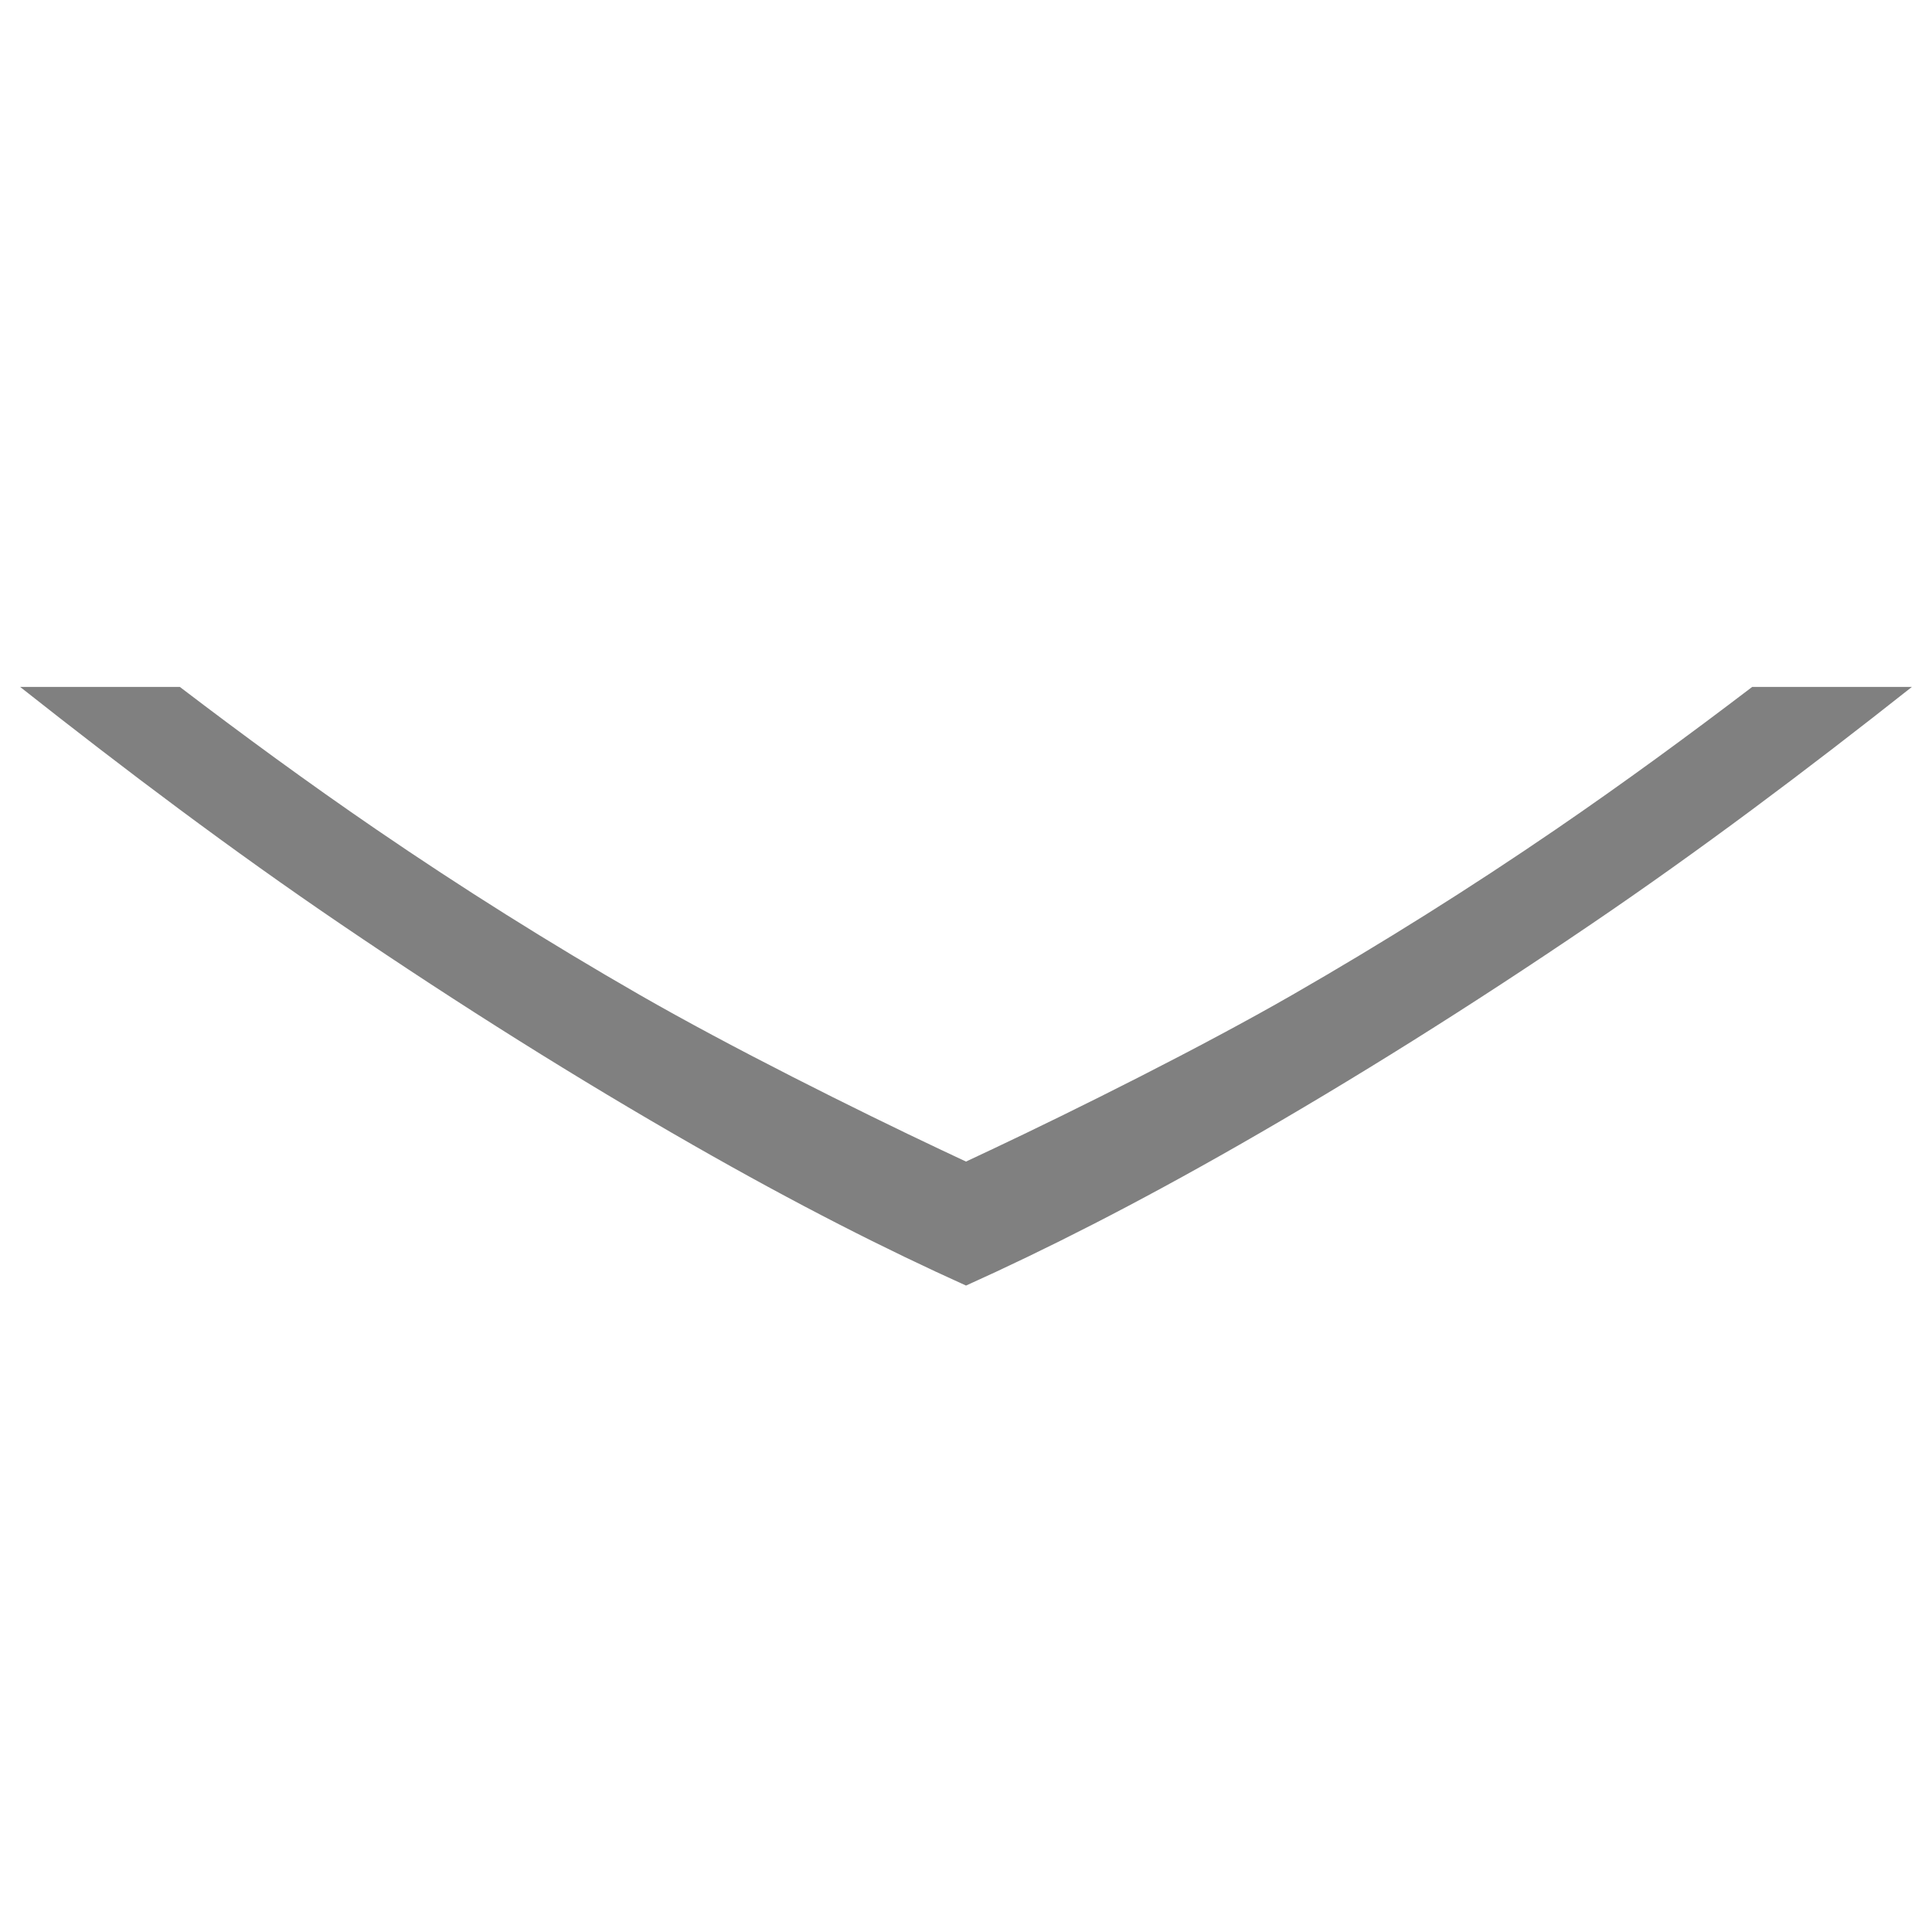
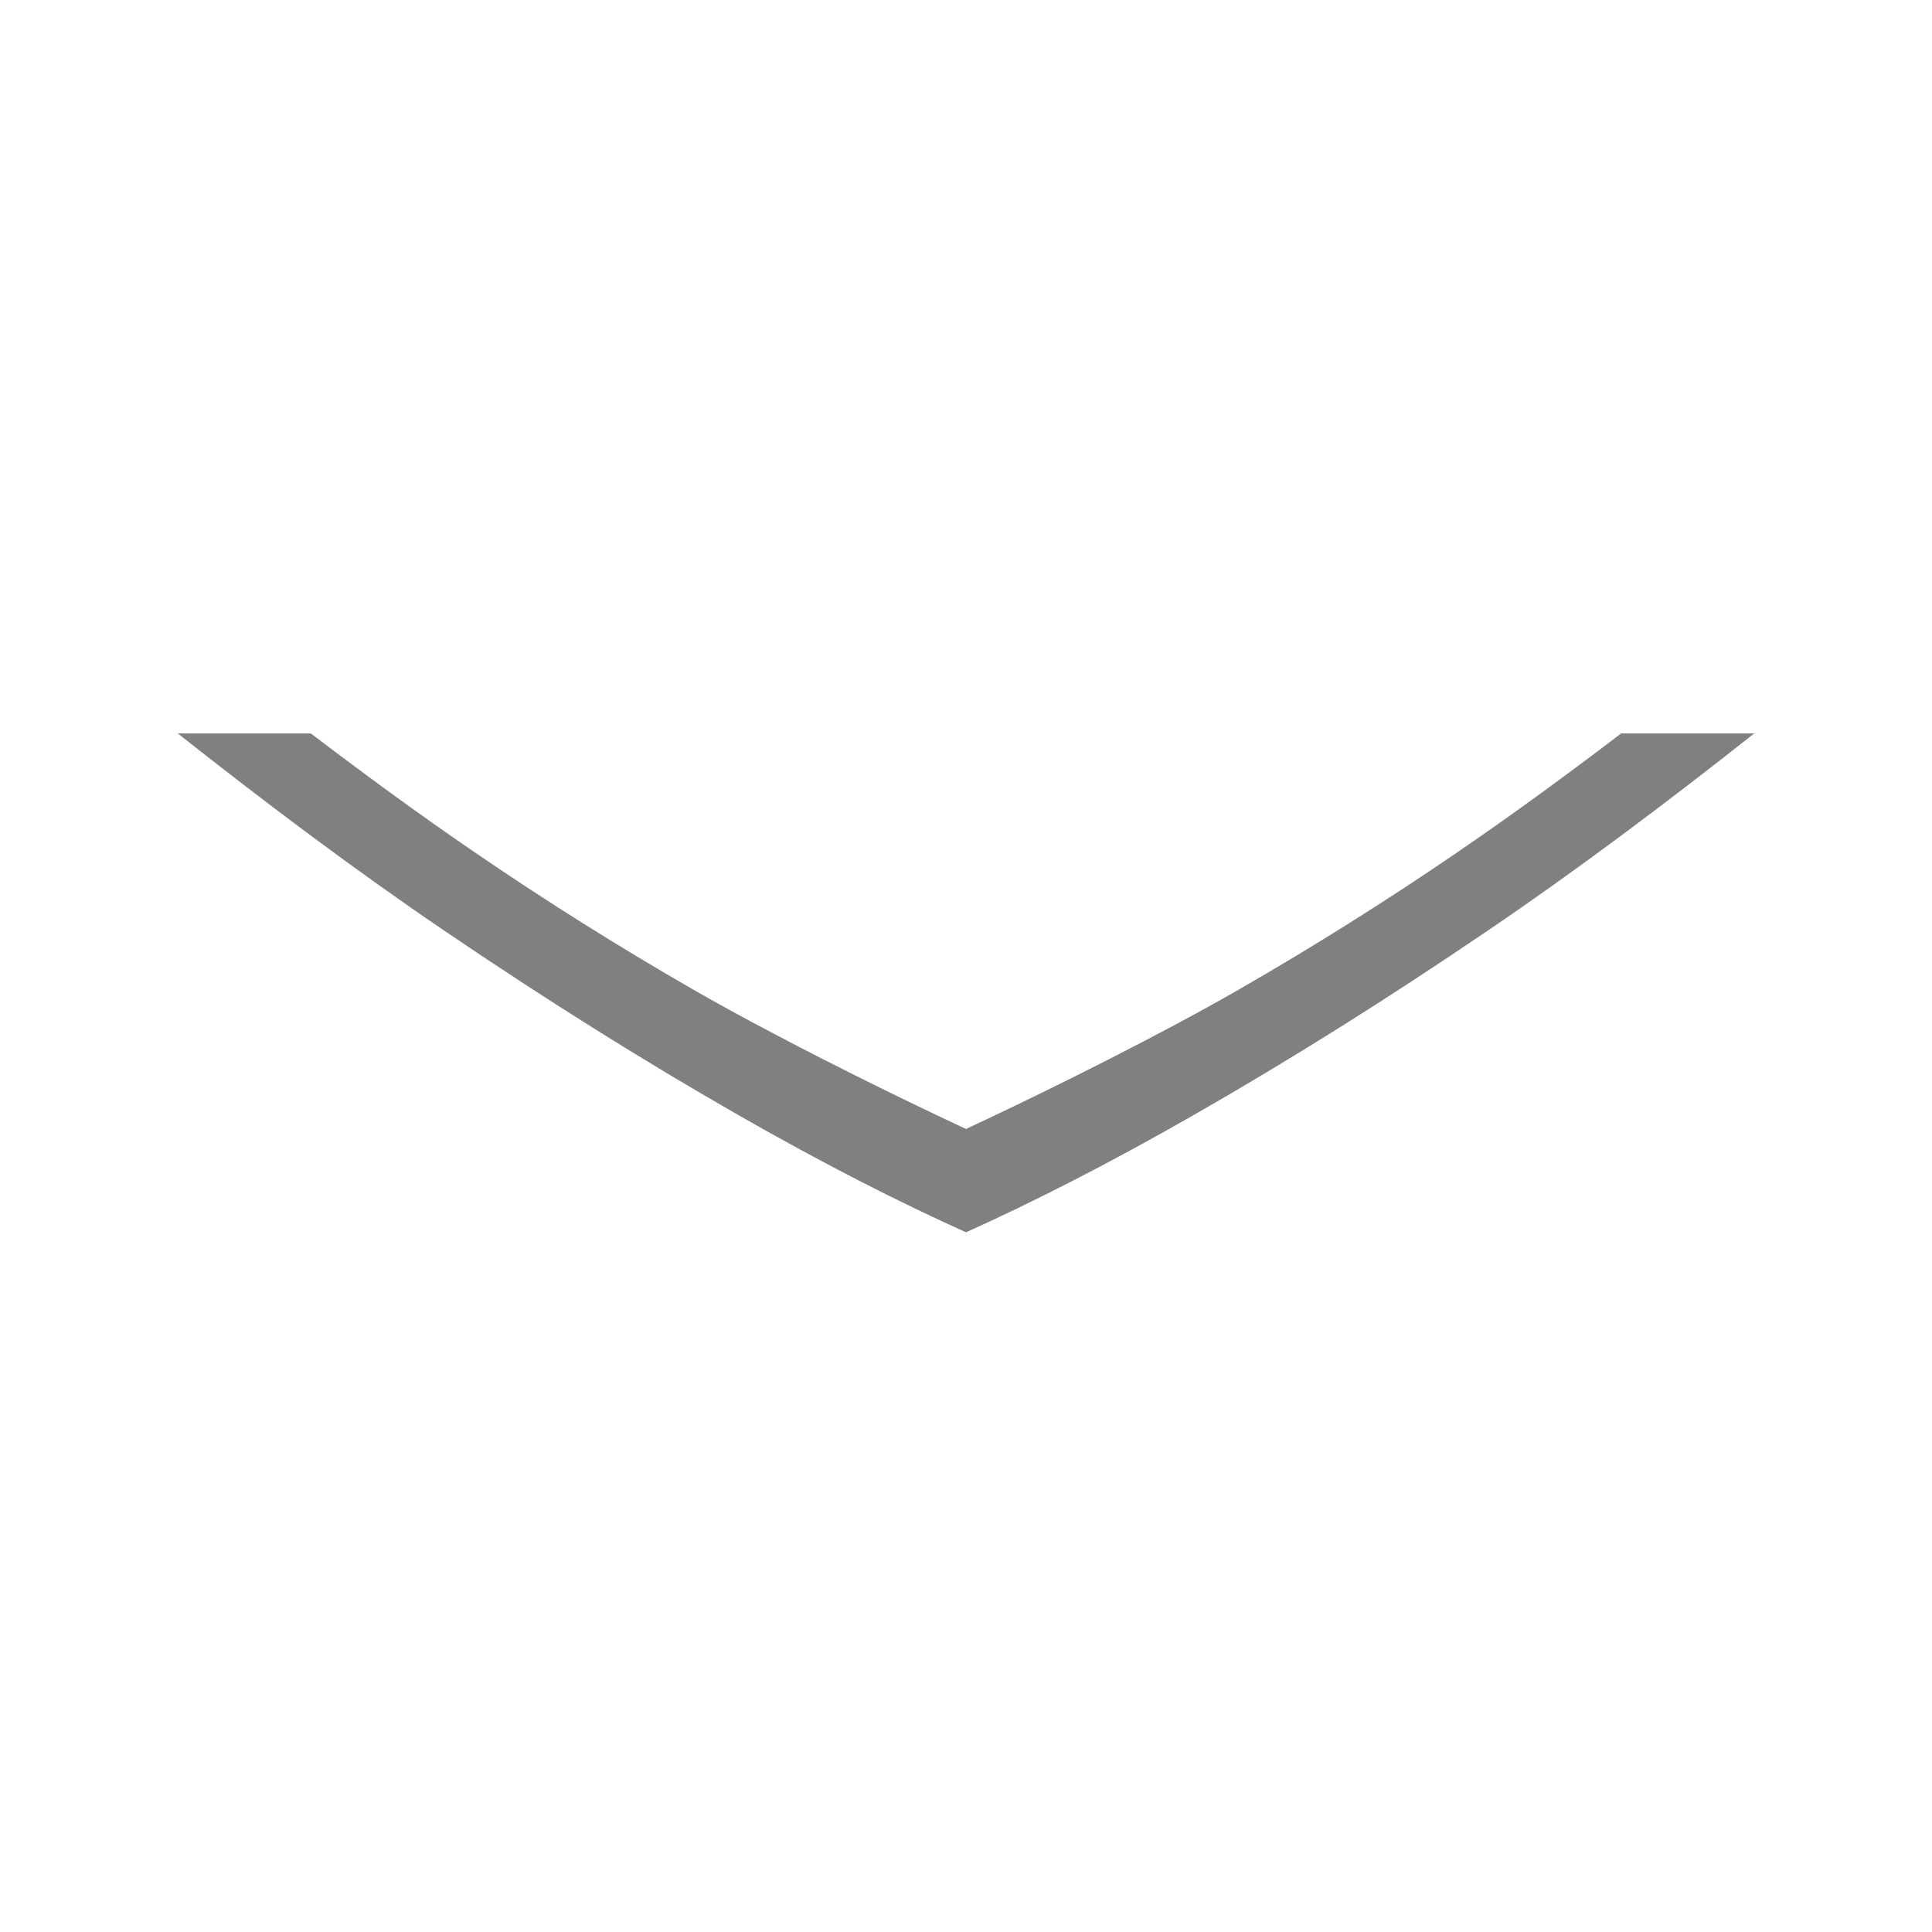
<svg xmlns="http://www.w3.org/2000/svg" width="96" height="96" id="svg4874" version="1.1" viewBox="0 0 96 96">
  <defs id="defs4876">
    <clipPath clipPathUnits="userSpaceOnUse" id="clipPath16">
      <path d="m 0,595.28 841.89,0 L 841.89,0 0,0 0,595.28 Z" id="path18" />
    </clipPath>
  </defs>
  <g id="layer1" transform="translate(67.85715,-78.50504)">
-     <g transform="matrix(0,-1,-1,0,106.6479,106.6479)" id="g5743">
+     <g transform="matrix(0,-0.8333333,-0.8333333,0,85.56373,109.9574)" id="g5743">
      <g style="display:inline" id="g5745" transform="matrix(0,-1,-1,0,373.5051,516.505)">
        <g id="g5747" transform="matrix(-0.9996045,0,0,1,575.943,-611)">
          <g style="display:inline" id="g5749" transform="matrix(-1,0,0,1,576,611)">
-             <path id="path5751" d="m 437.002,379.496 c -5.247,4.145 -10.546,8.128 -15.945,11.791 -6.005,4.076 -11.832,7.726 -17.477,10.954 -5.209,2.978 -9.645,5.221 -13.595,7 -3.951,-1.78 -8.389,-4.021 -13.599,-7 -5.645,-3.228 -11.472,-6.878 -17.477,-10.954 -5.398,-3.663 -10.696,-7.647 -15.943,-11.791 l 7.939,0 c 3.151,2.4 6.381,4.768 9.755,7.075 4.265,2.917 8.629,5.656 13.091,8.219 4.528,2.601 10.751,5.706 15.009,7.715 l 0.002,0 1.222,0.575 1.222,-0.575 0.002,0 c 4.259,-2.009 10.481,-5.114 15.009,-7.715 4.462,-2.564 8.825,-5.302 13.091,-8.219 3.373,-2.307 6.604,-4.675 9.755,-7.075 l 7.941,0 z" style="display:inline;fill:#808080;fill-opacity:1;fill-rule:nonzero;stroke:none;stroke-width:1" />
+             <path id="path5751" d="m 437.002,379.496 c -5.247,4.145 -10.546,8.128 -15.945,11.791 -6.005,4.076 -11.832,7.726 -17.477,10.954 -5.209,2.978 -9.645,5.221 -13.595,7 -3.951,-1.78 -8.389,-4.021 -13.599,-7 -5.645,-3.228 -11.472,-6.878 -17.477,-10.954 -5.398,-3.663 -10.696,-7.647 -15.943,-11.791 h 7.939 c 3.151,2.4 6.381,4.768 9.755,7.075 4.265,2.917 8.629,5.656 13.091,8.219 4.528,2.601 10.751,5.706 15.009,7.715 h 0.002 l 1.222,0.575 1.222,-0.575 h 0.002 c 4.259,-2.009 10.481,-5.114 15.009,-7.715 4.462,-2.564 8.825,-5.302 13.091,-8.219 3.373,-2.307 6.604,-4.675 9.755,-7.075 h 7.941 z" style="display:inline;fill:#808080;fill-opacity:1;fill-rule:nonzero;stroke:none;stroke-width:1" />
            <rect transform="scale(-1,1)" y="345.362" x="-438.002" height="96" width="96.038" id="rect5753" style="color:#000000;display:inline;overflow:visible;visibility:visible;fill:none;stroke:none;stroke-width:4;marker:none;enable-background:accumulate" />
          </g>
        </g>
      </g>
    </g>
  </g>
</svg>
